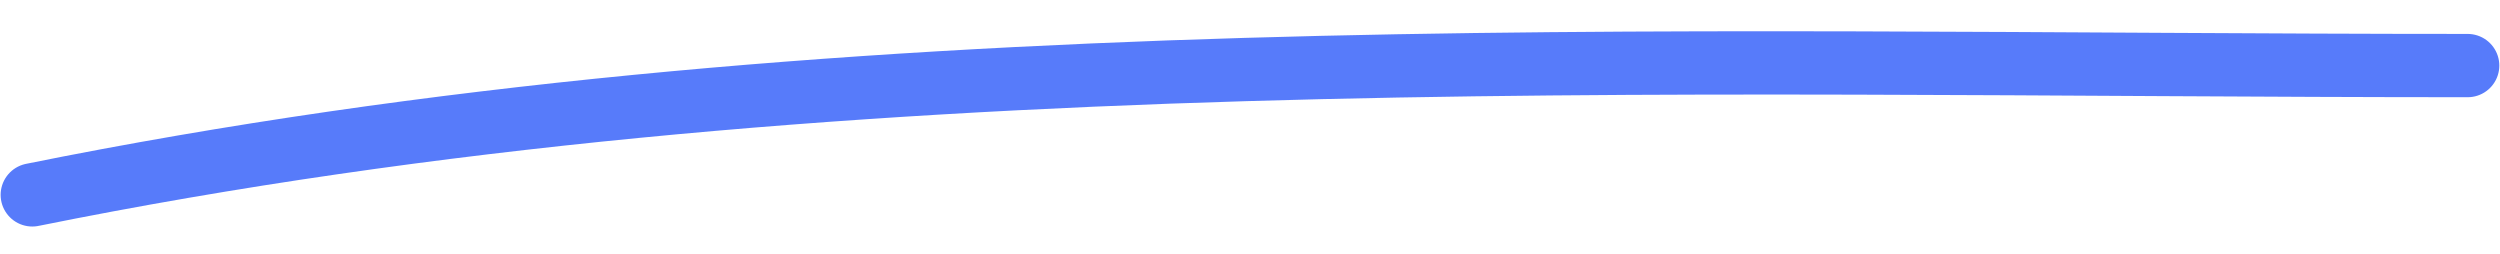
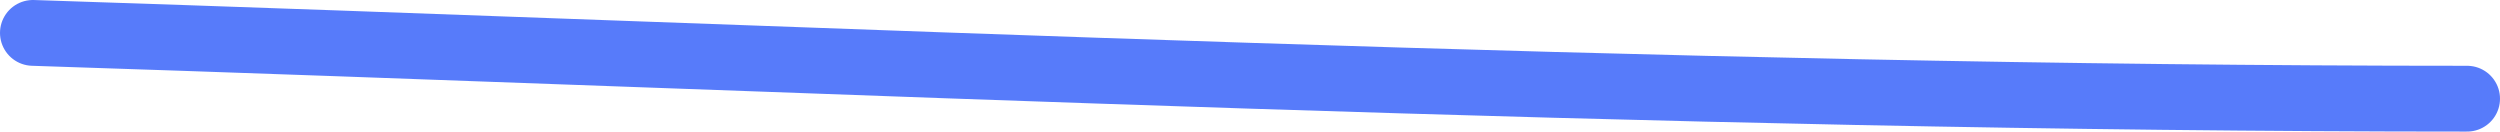
- <svg xmlns="http://www.w3.org/2000/svg" width="79" height="8" viewBox="0 0 79 8" fill="none">
-   <path d="M1.02 6.158C26.332 1.044 52.243 2.072 77.978 2.072" stroke="#577BFA" stroke-width="2" stroke-linecap="round" />
+ <svg xmlns="http://www.w3.org/2000/svg" width="76" height="4" viewBox="0 0 76 4" fill="none">
+   <path d="M1 1C25.685 1.807 50.301 3 75 3" stroke="#577BFA" stroke-width="2" stroke-linecap="round" />
</svg>
